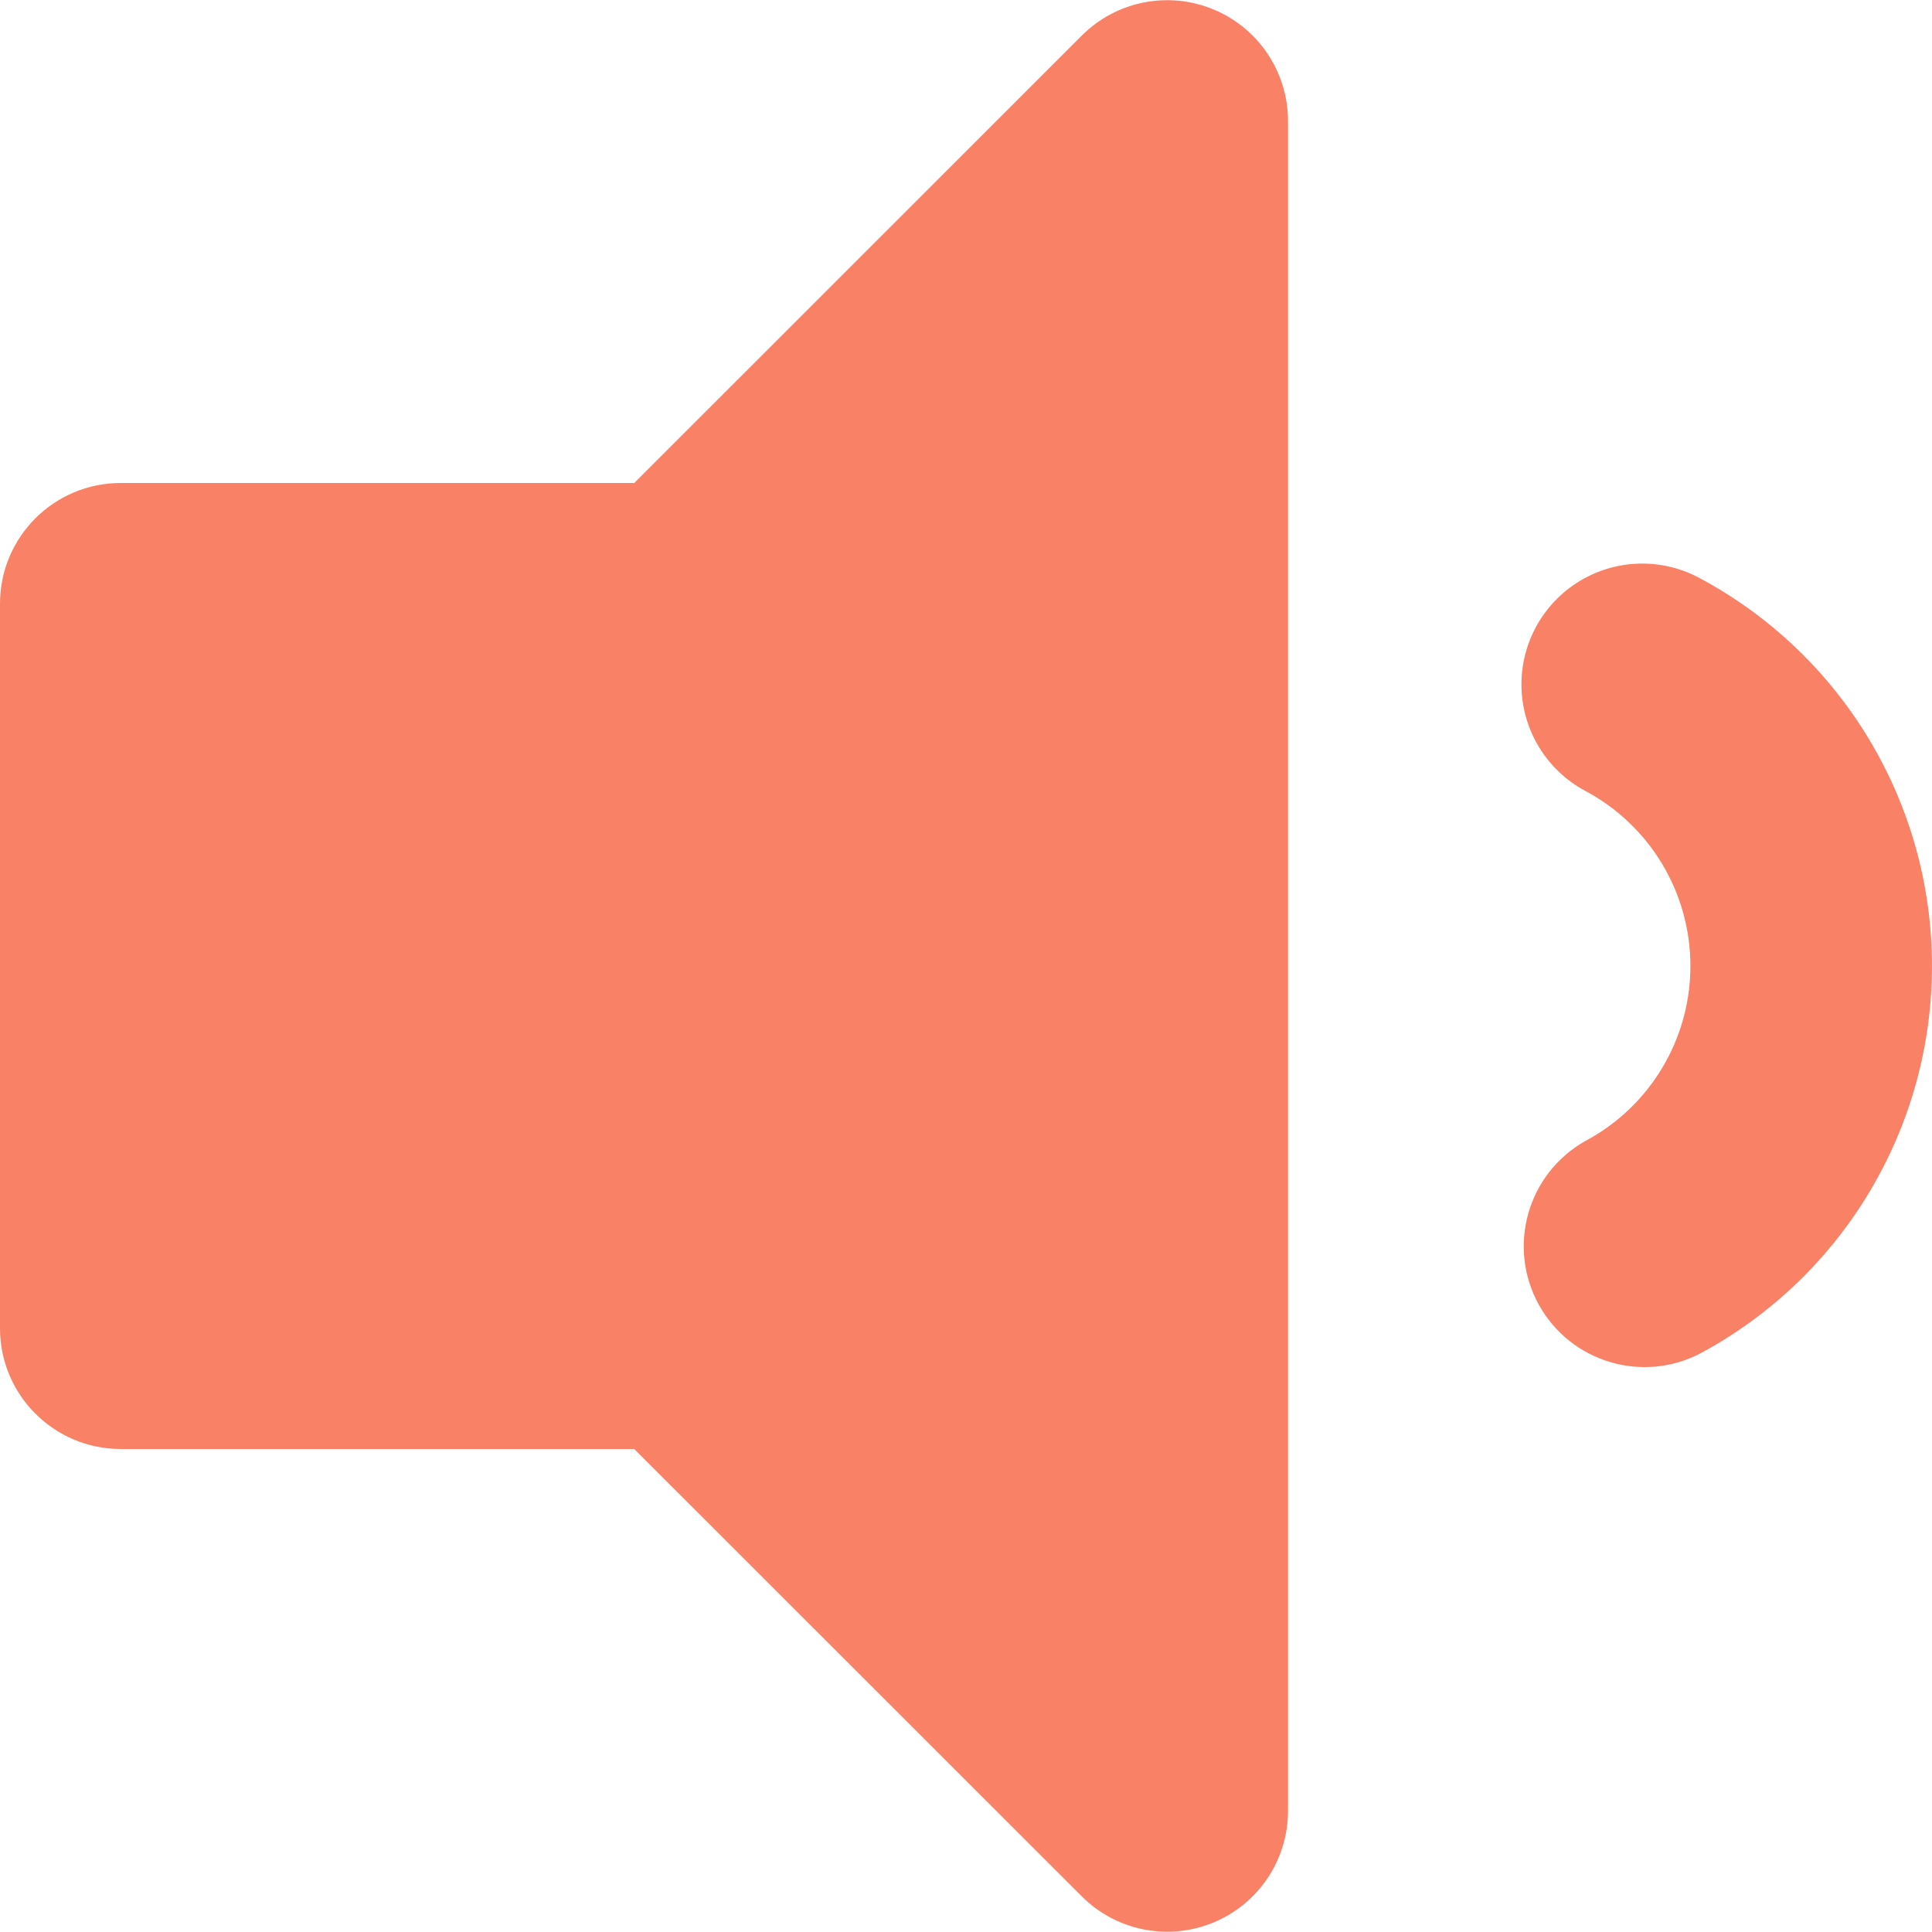
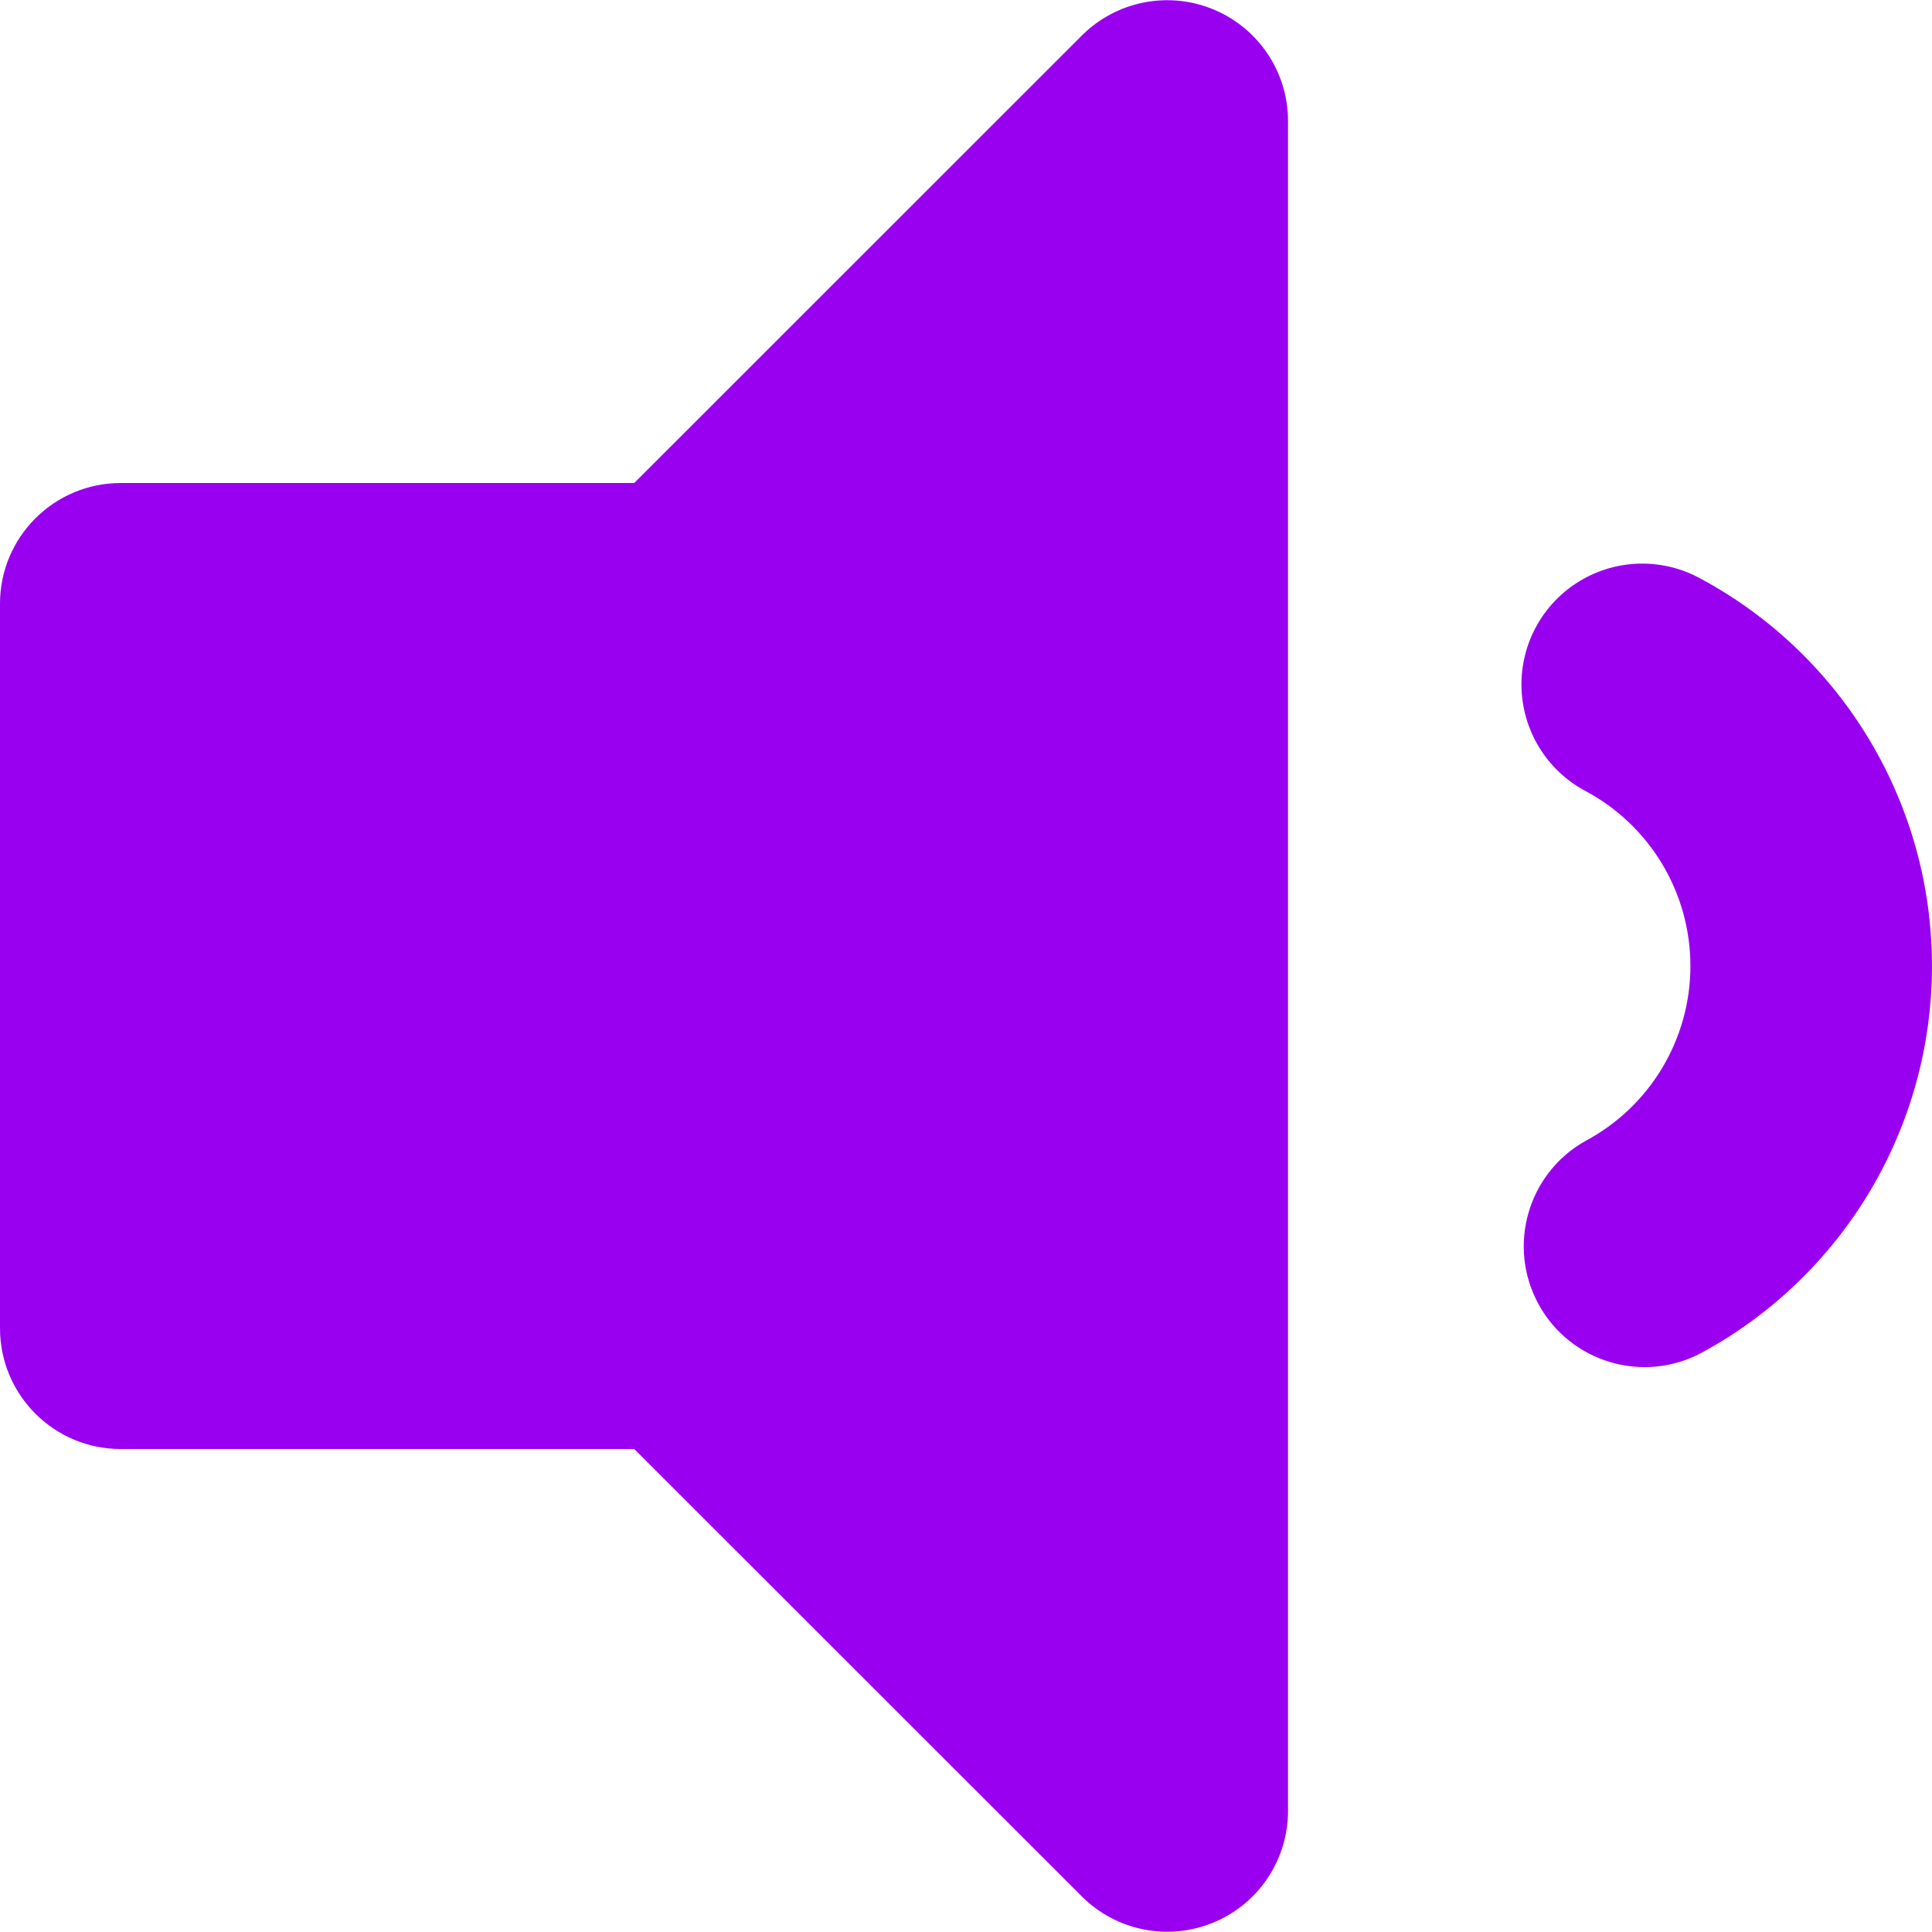
- <svg xmlns="http://www.w3.org/2000/svg" width="50" height="49.999" viewBox="0 0 50 49.999">
-   <path id="sound_icon" d="M28,5.487,16.414,17.07H3.125A3.124,3.124,0,0,0,0,20.195v18.75a3.125,3.125,0,0,0,3.125,3.125H16.414L28,53.651a3.127,3.127,0,0,0,5.334-2.21V7.7A3.127,3.127,0,0,0,28,5.487ZM44.039,19.56a3.126,3.126,0,1,0-3.016,5.476,5.133,5.133,0,0,1,0,9.066,3.126,3.126,0,0,0,3.016,5.476,11.385,11.385,0,0,0,0-20.019Z" transform="translate(0 -4.57)" fill="#f88166" />
+ <svg xmlns="http://www.w3.org/2000/svg" id="SvgjsSvg3029" width="288" height="288" version="1.1">
+   <defs id="SvgjsDefs3030" />
+   <g id="SvgjsG3031">
+     <svg width="288" height="288" viewBox="0 0 50 49.999">
+       <path fill="#9900f0" d="M28,5.487,16.414,17.07H3.125A3.124,3.124,0,0,0,0,20.195v18.75a3.125,3.125,0,0,0,3.125,3.125H16.414L28,53.651a3.127,3.127,0,0,0,5.334-2.21V7.7A3.127,3.127,0,0,0,28,5.487ZM44.039,19.56a3.126,3.126,0,1,0-3.016,5.476,5.133,5.133,0,0,1,0,9.066,3.126,3.126,0,0,0,3.016,5.476,11.385,11.385,0,0,0,0-20.019Z" transform="translate(0 -4.57)" class="colorf88166 svgShape" />
+     </svg>
+   </g>
</svg>
